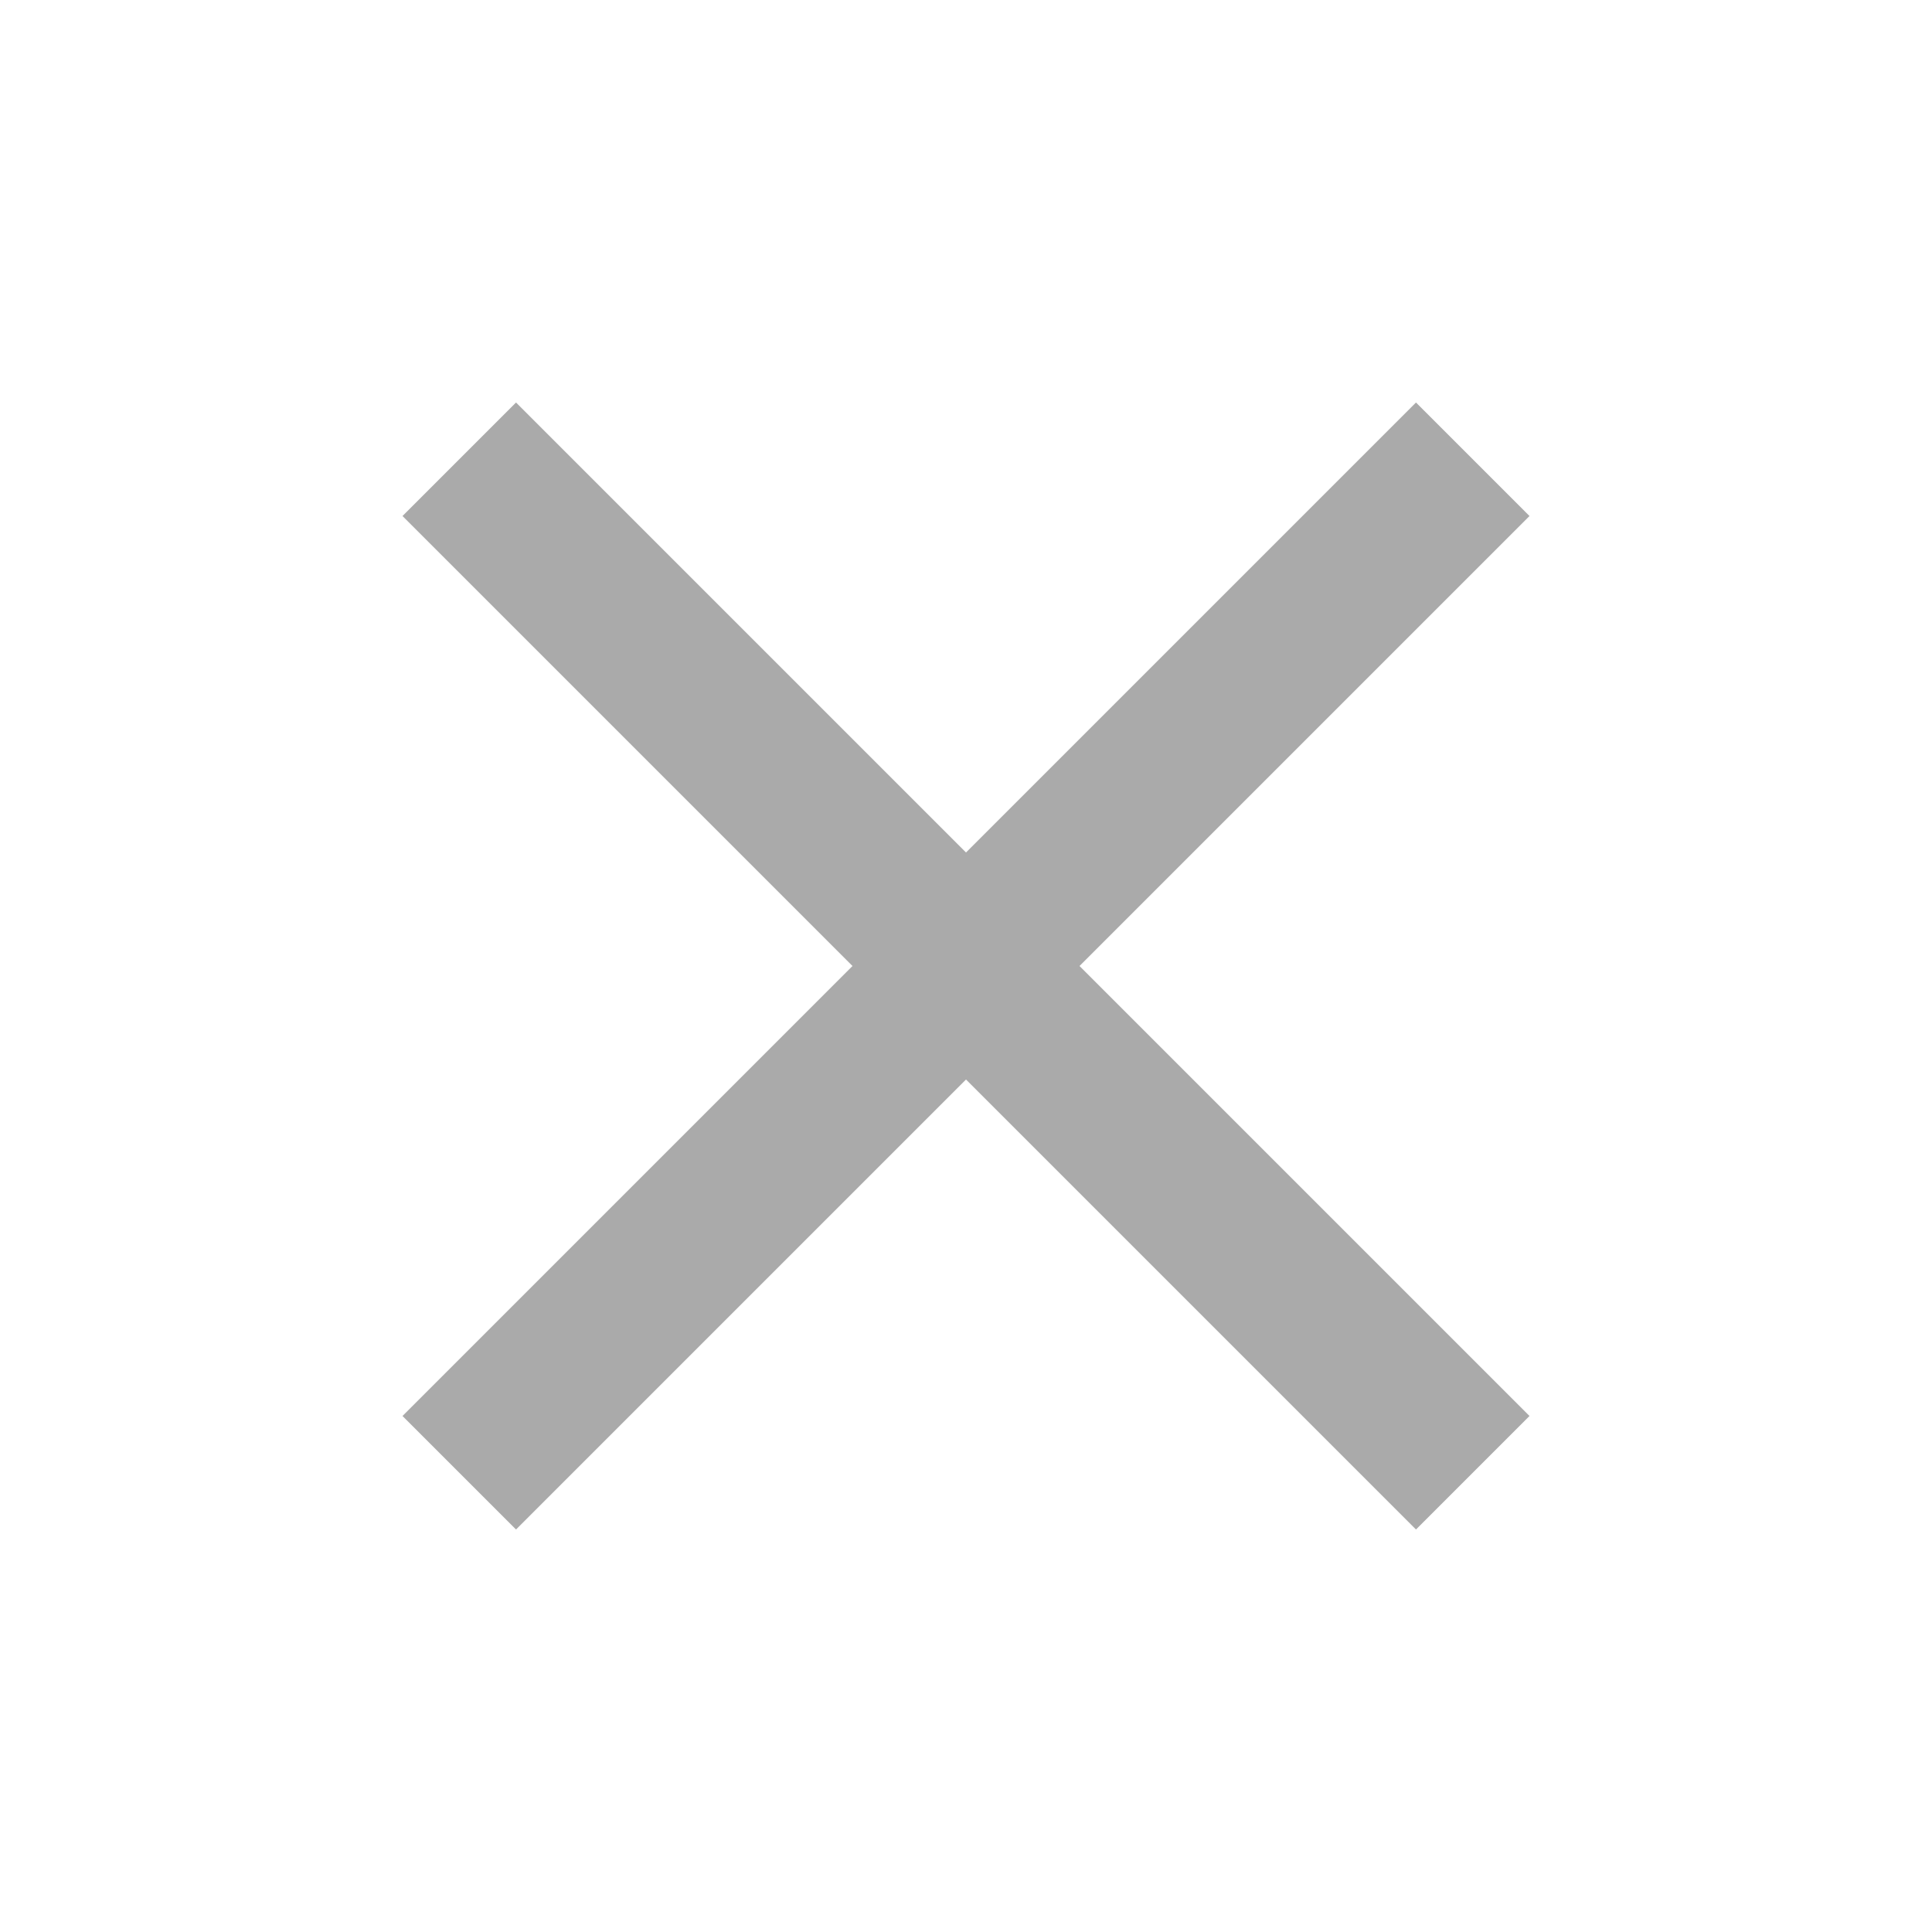
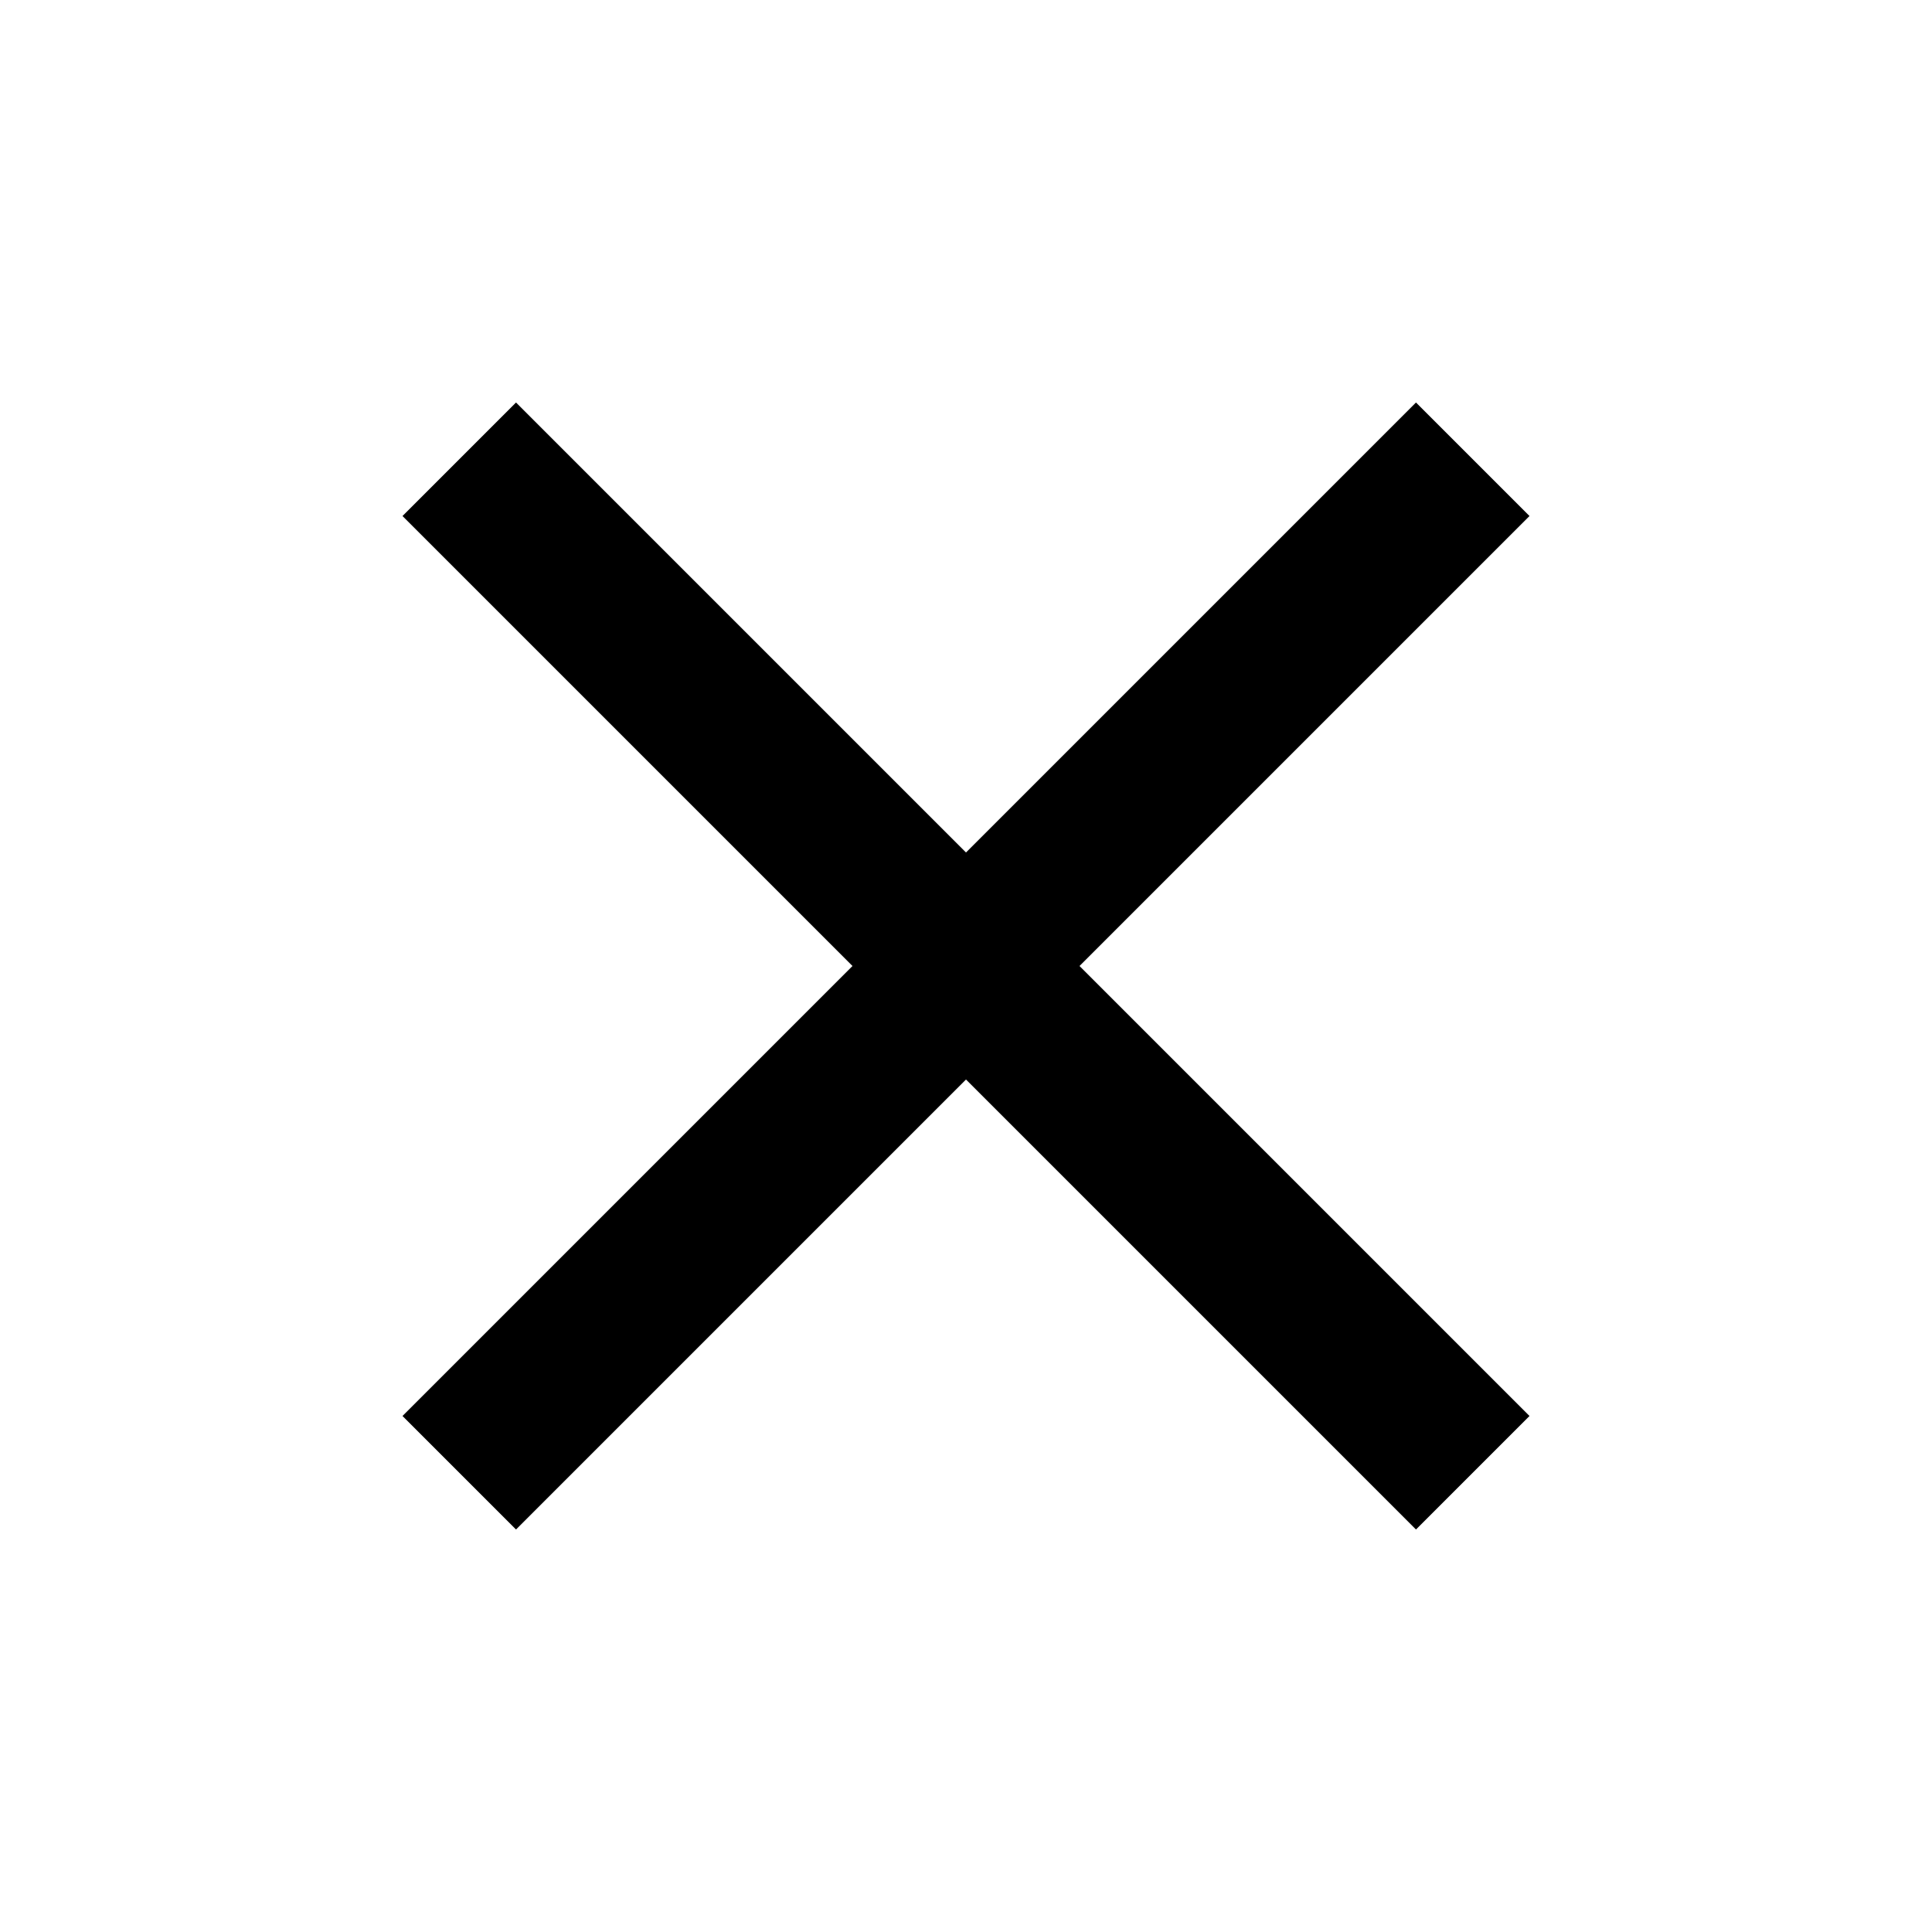
- <svg xmlns="http://www.w3.org/2000/svg" height="24px" viewBox="0 0 24 24" width="24px" fill="#aaaaaa">
+ <svg xmlns="http://www.w3.org/2000/svg" height="24px" viewBox="0 0 24 24" width="24px" fill="#000000">
  <path d="M0 0h24v24H0V0z" fill="none" />
  <path d="M19 6.41L17.59 5 12 10.59 6.41 5 5 6.41 10.59 12 5 17.59 6.41 19 12 13.41 17.59 19 19 17.59 13.41 12 19 6.41z" />
</svg>
